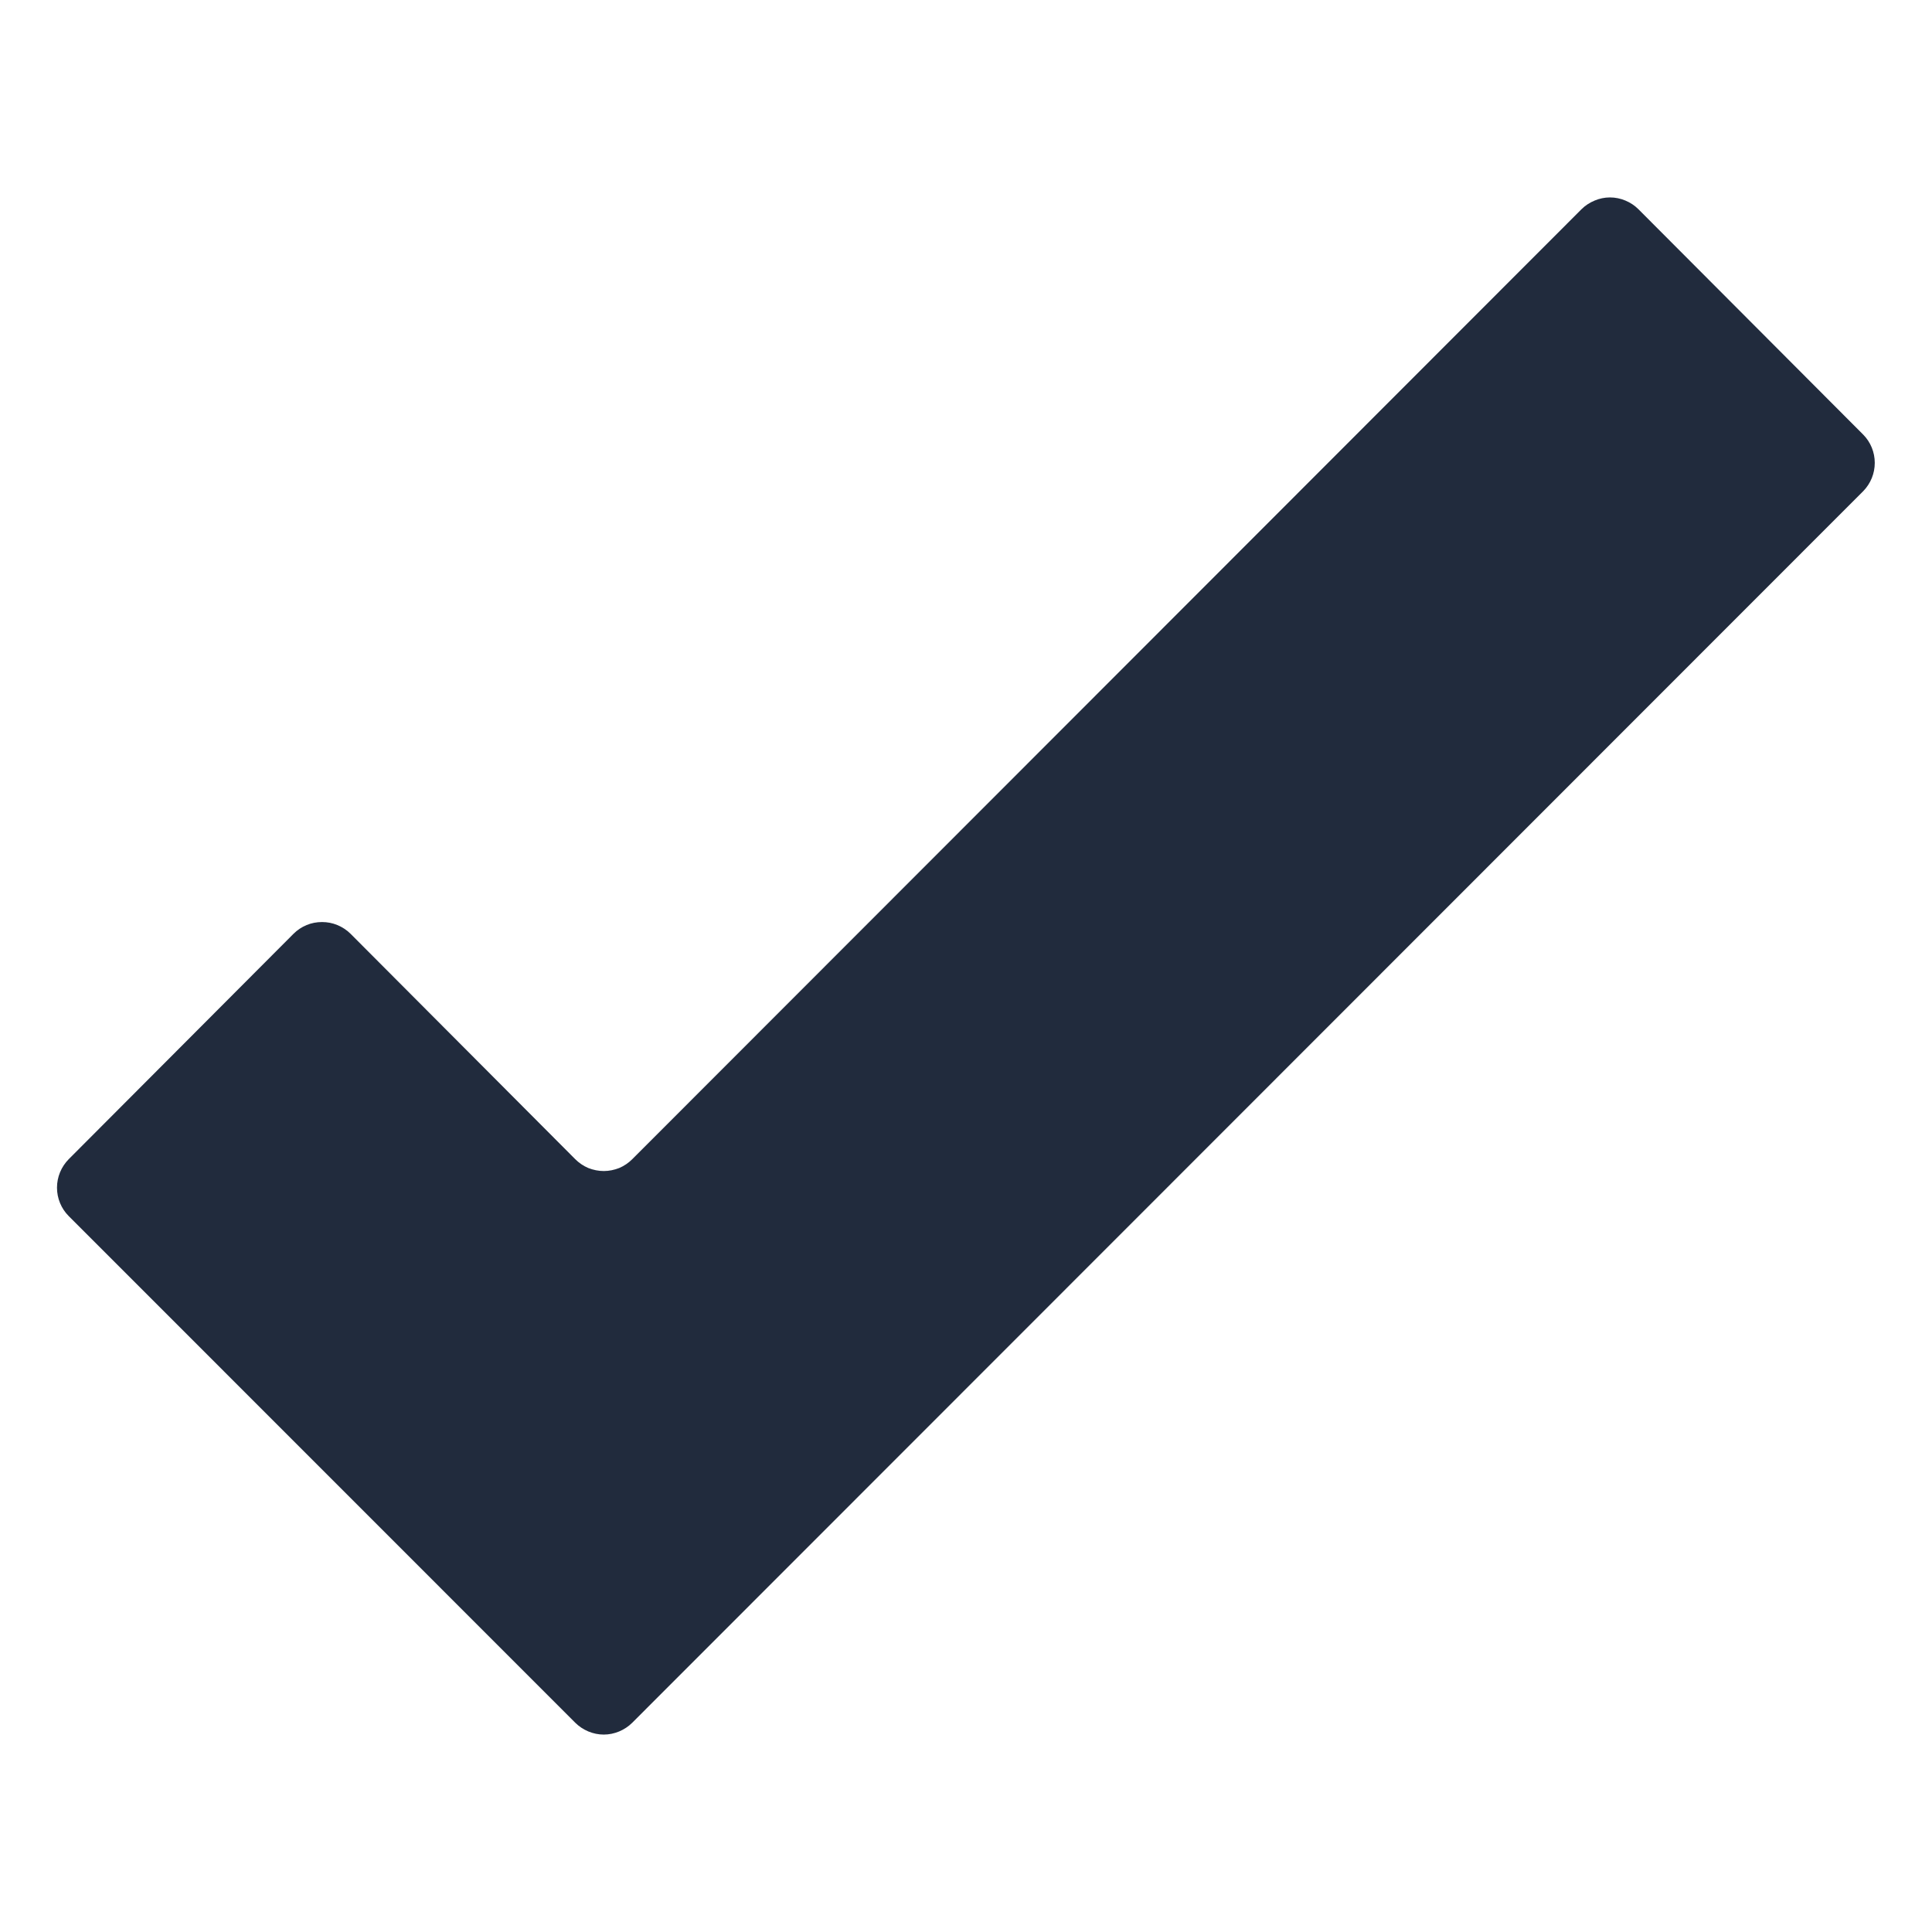
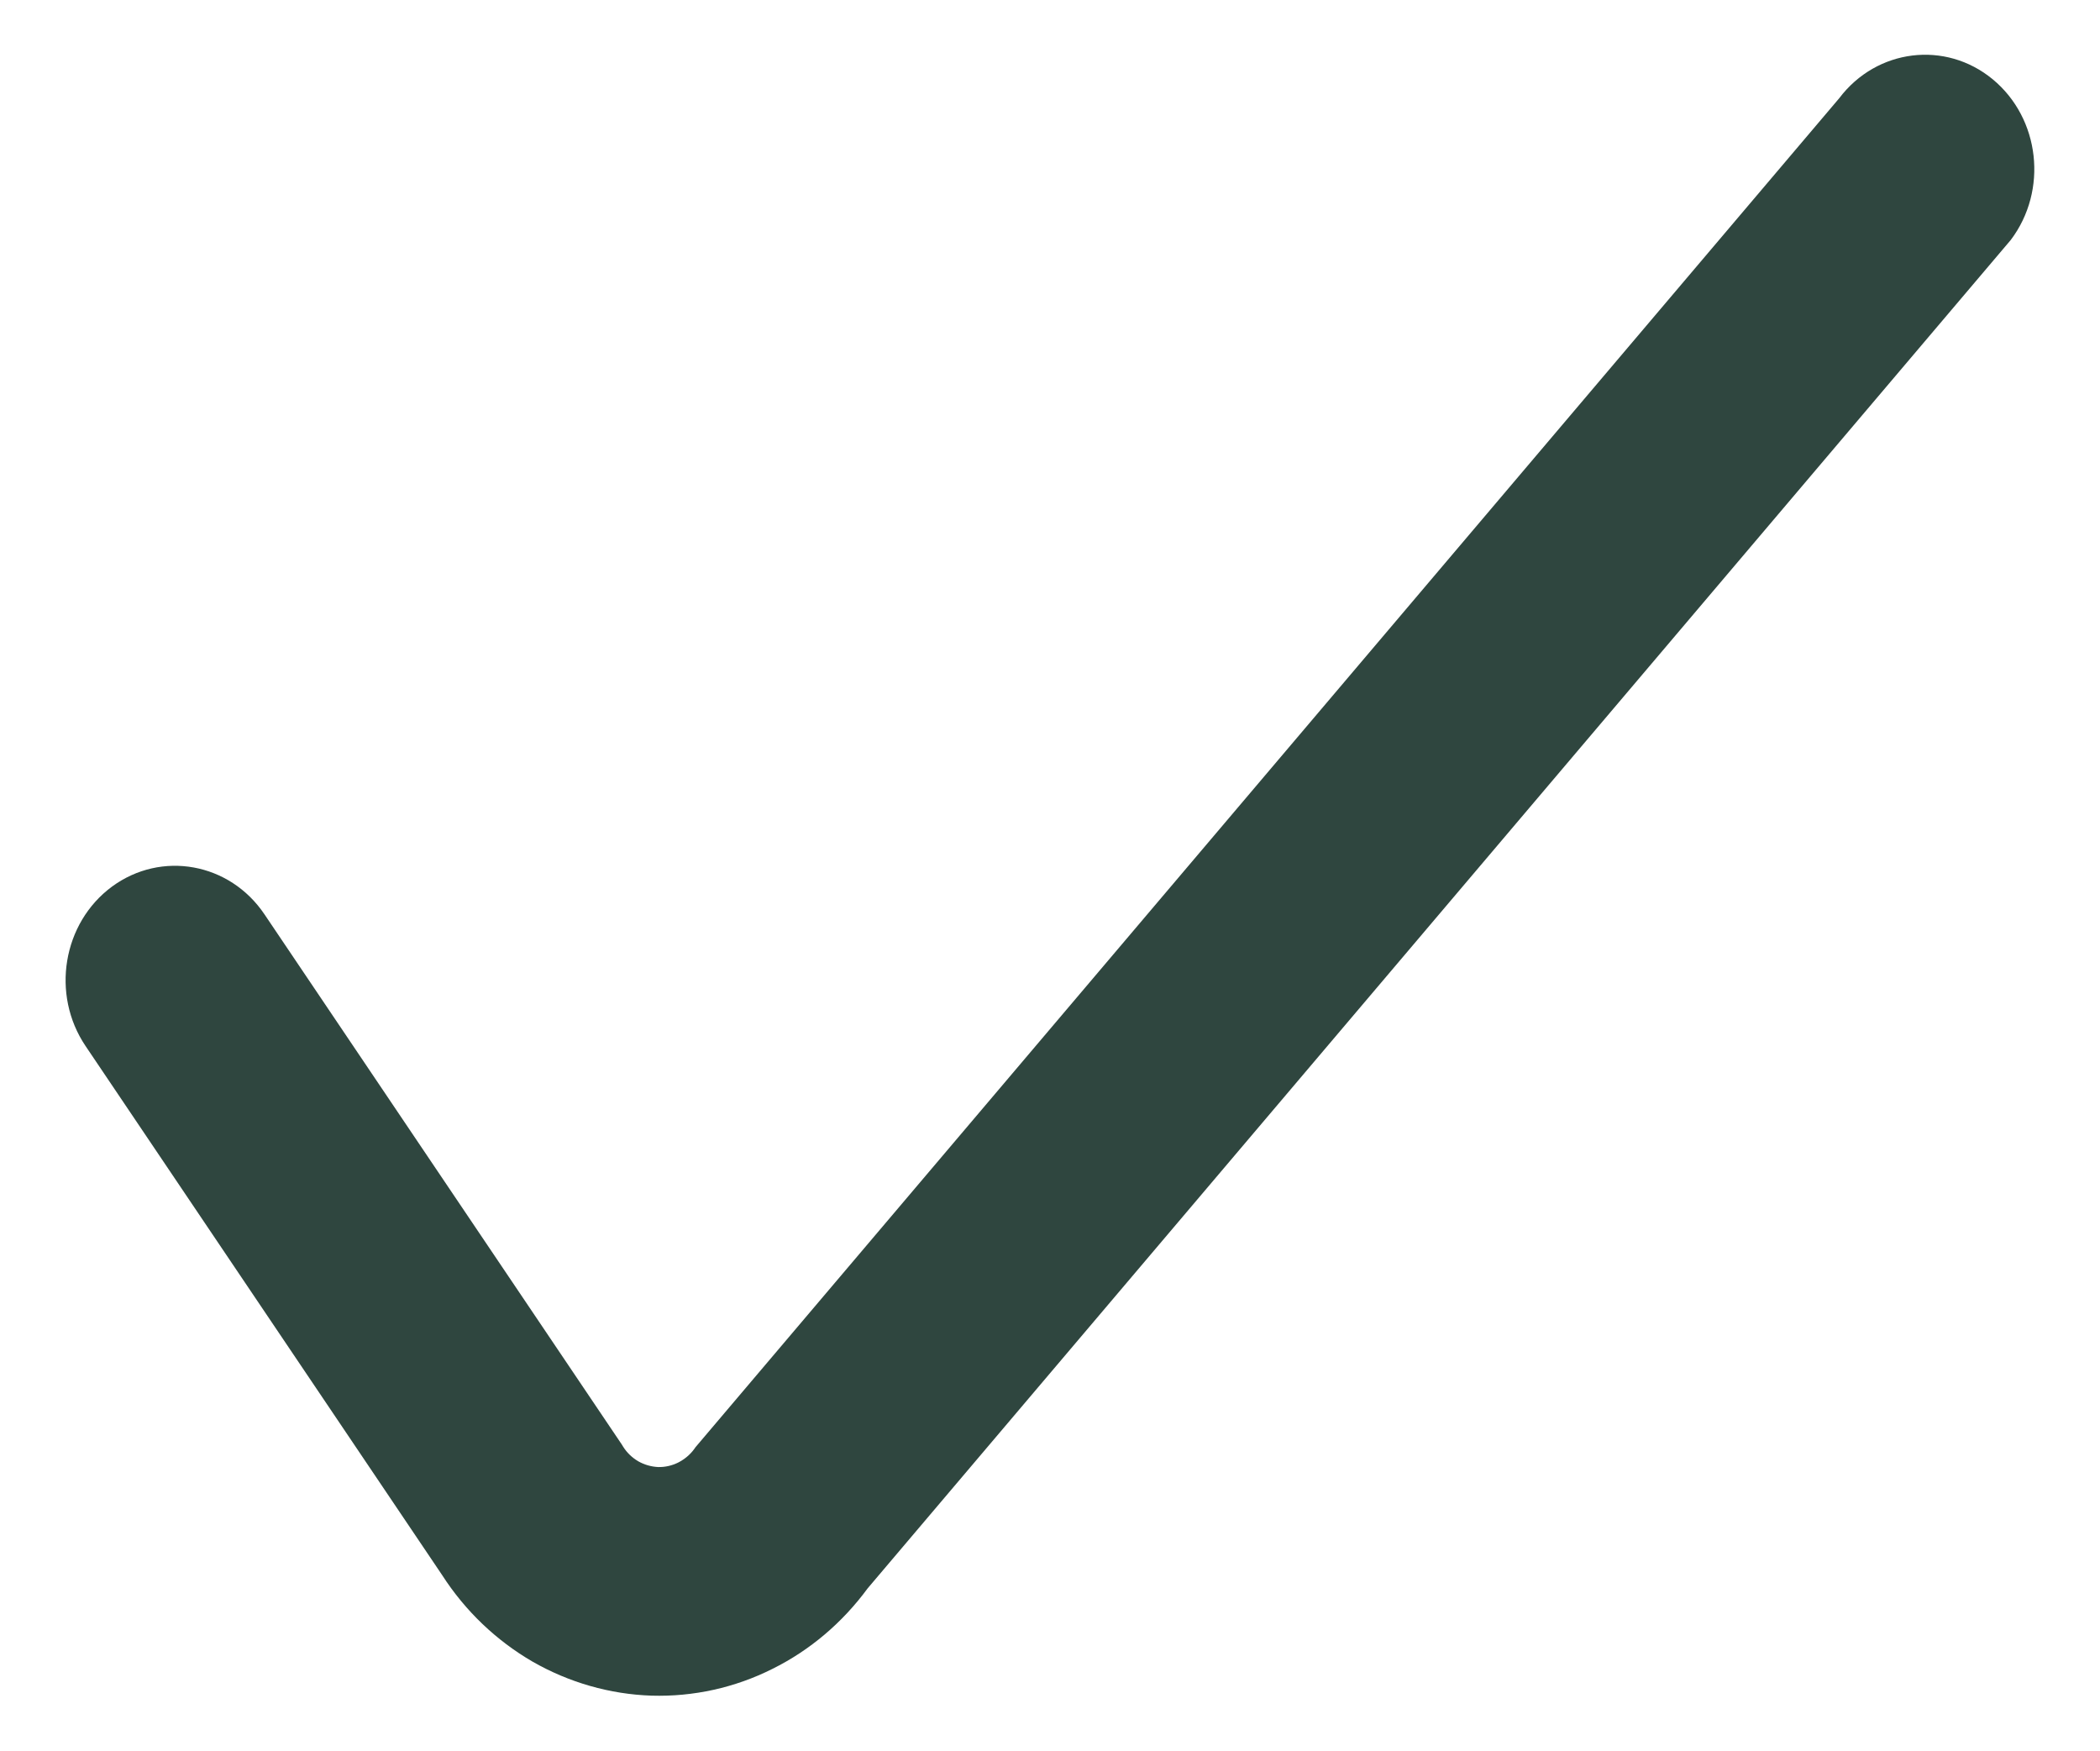
- <svg xmlns="http://www.w3.org/2000/svg" width="16" height="16" viewBox="0 0 16 16" fill="none">
-   <path d="M15.431 3.6L13.569 1.733C13.538 1.702 13.502 1.678 13.461 1.661C13.421 1.644 13.377 1.635 13.333 1.635C13.289 1.635 13.246 1.644 13.206 1.661C13.165 1.678 13.128 1.702 13.097 1.733L5.236 9.6C5.205 9.631 5.168 9.656 5.128 9.673C5.087 9.689 5.044 9.698 5 9.698C4.956 9.698 4.913 9.689 4.872 9.673C4.832 9.656 4.795 9.631 4.764 9.6L2.903 7.733C2.872 7.702 2.835 7.678 2.794 7.661C2.754 7.644 2.71 7.636 2.667 7.636C2.623 7.636 2.579 7.644 2.539 7.661C2.498 7.678 2.462 7.702 2.431 7.733L0.569 9.6C0.507 9.663 0.472 9.747 0.472 9.836C0.472 9.924 0.507 10.009 0.569 10.071L4.764 14.267C4.795 14.298 4.832 14.322 4.872 14.339C4.913 14.356 4.956 14.365 5 14.365C5.044 14.365 5.087 14.356 5.128 14.339C5.168 14.322 5.205 14.298 5.236 14.267L15.431 4.067C15.492 4.004 15.526 3.921 15.526 3.833C15.526 3.746 15.492 3.662 15.431 3.6Z" fill="#212B3D" />
+ <svg xmlns="http://www.w3.org/2000/svg" width="12" height="10" viewBox="0 0 12 10" fill="none">
+   <path fill-rule="evenodd" clip-rule="evenodd" d="M11.49 1.371C11.704 1.088 11.658 0.677 11.387 0.453C11.117 0.23 10.724 0.278 10.51 0.561L3.974 8.268L3.967 8.278C3.943 8.311 3.911 8.337 3.876 8.355C3.84 8.373 3.8 8.382 3.761 8.381C3.721 8.379 3.682 8.368 3.647 8.348C3.613 8.328 3.583 8.3 3.561 8.265L3.553 8.252L1.511 5.223C1.312 4.928 0.922 4.858 0.64 5.065C0.358 5.273 0.29 5.681 0.489 5.976L2.527 8.999C2.659 9.204 2.836 9.372 3.042 9.492C3.251 9.612 3.485 9.679 3.723 9.687C3.962 9.694 4.199 9.642 4.414 9.534C4.628 9.428 4.814 9.27 4.958 9.074L11.49 1.371Z" fill="#2F463F" />
</svg>
